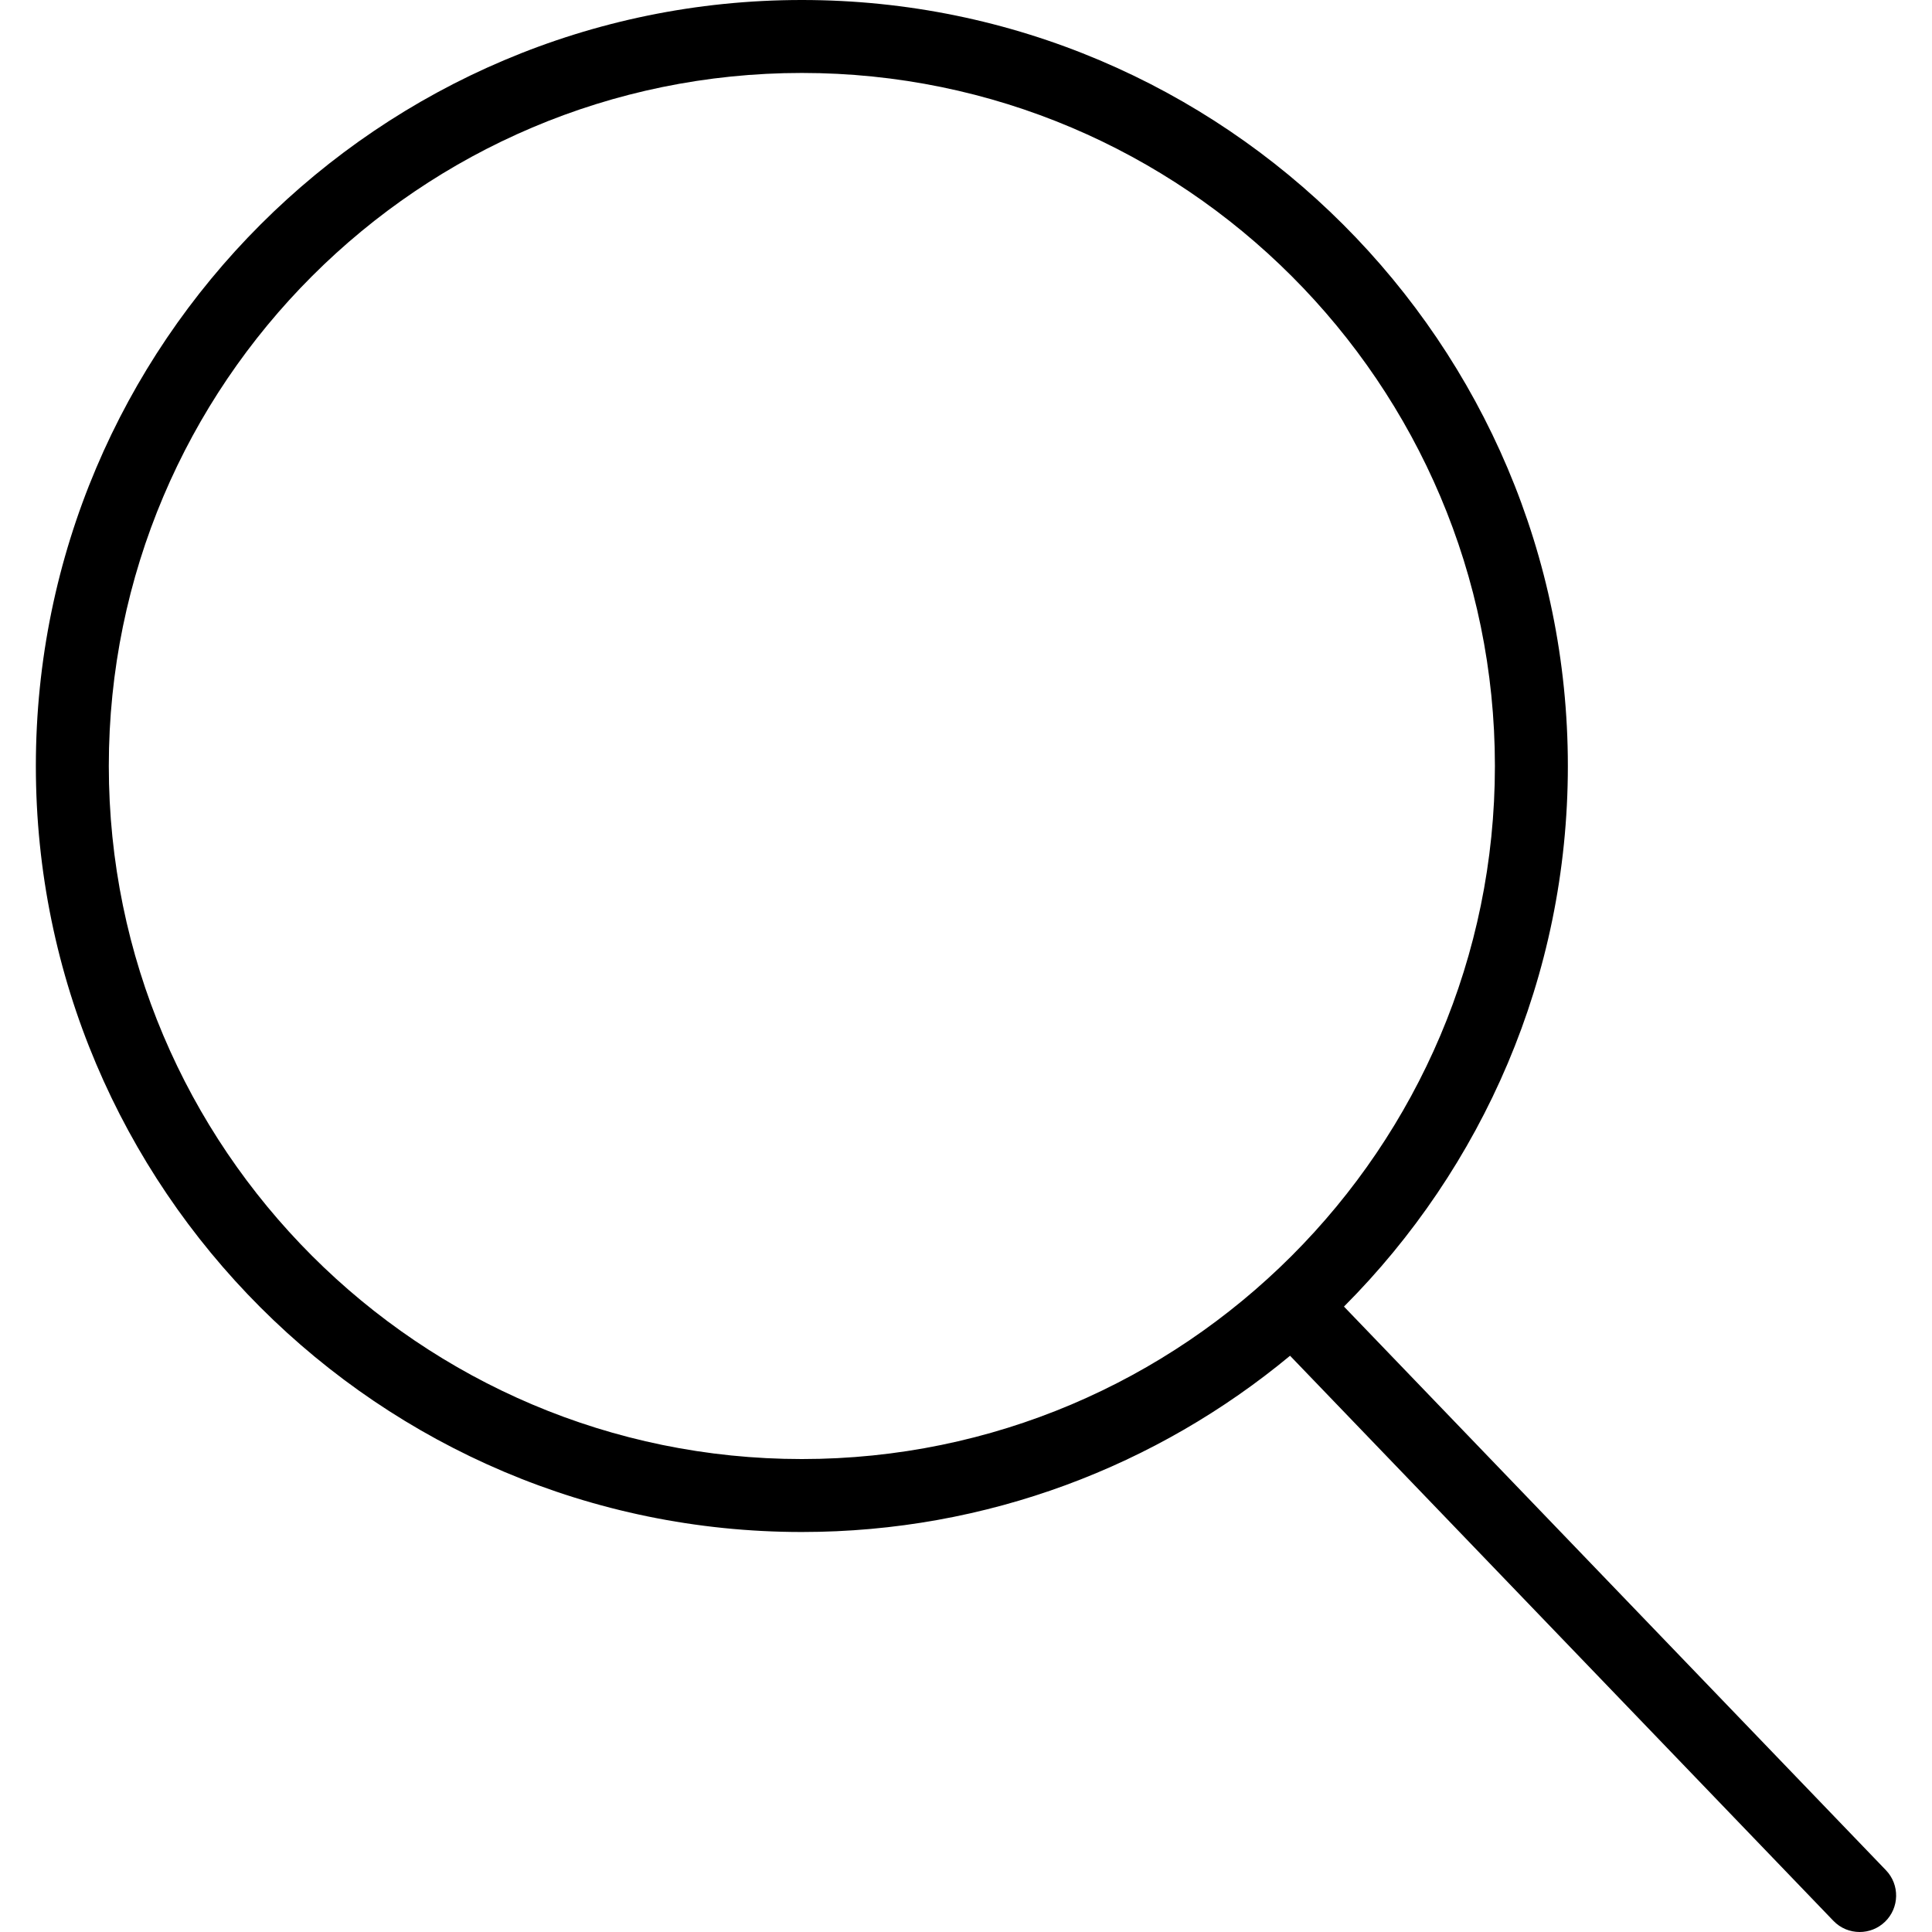
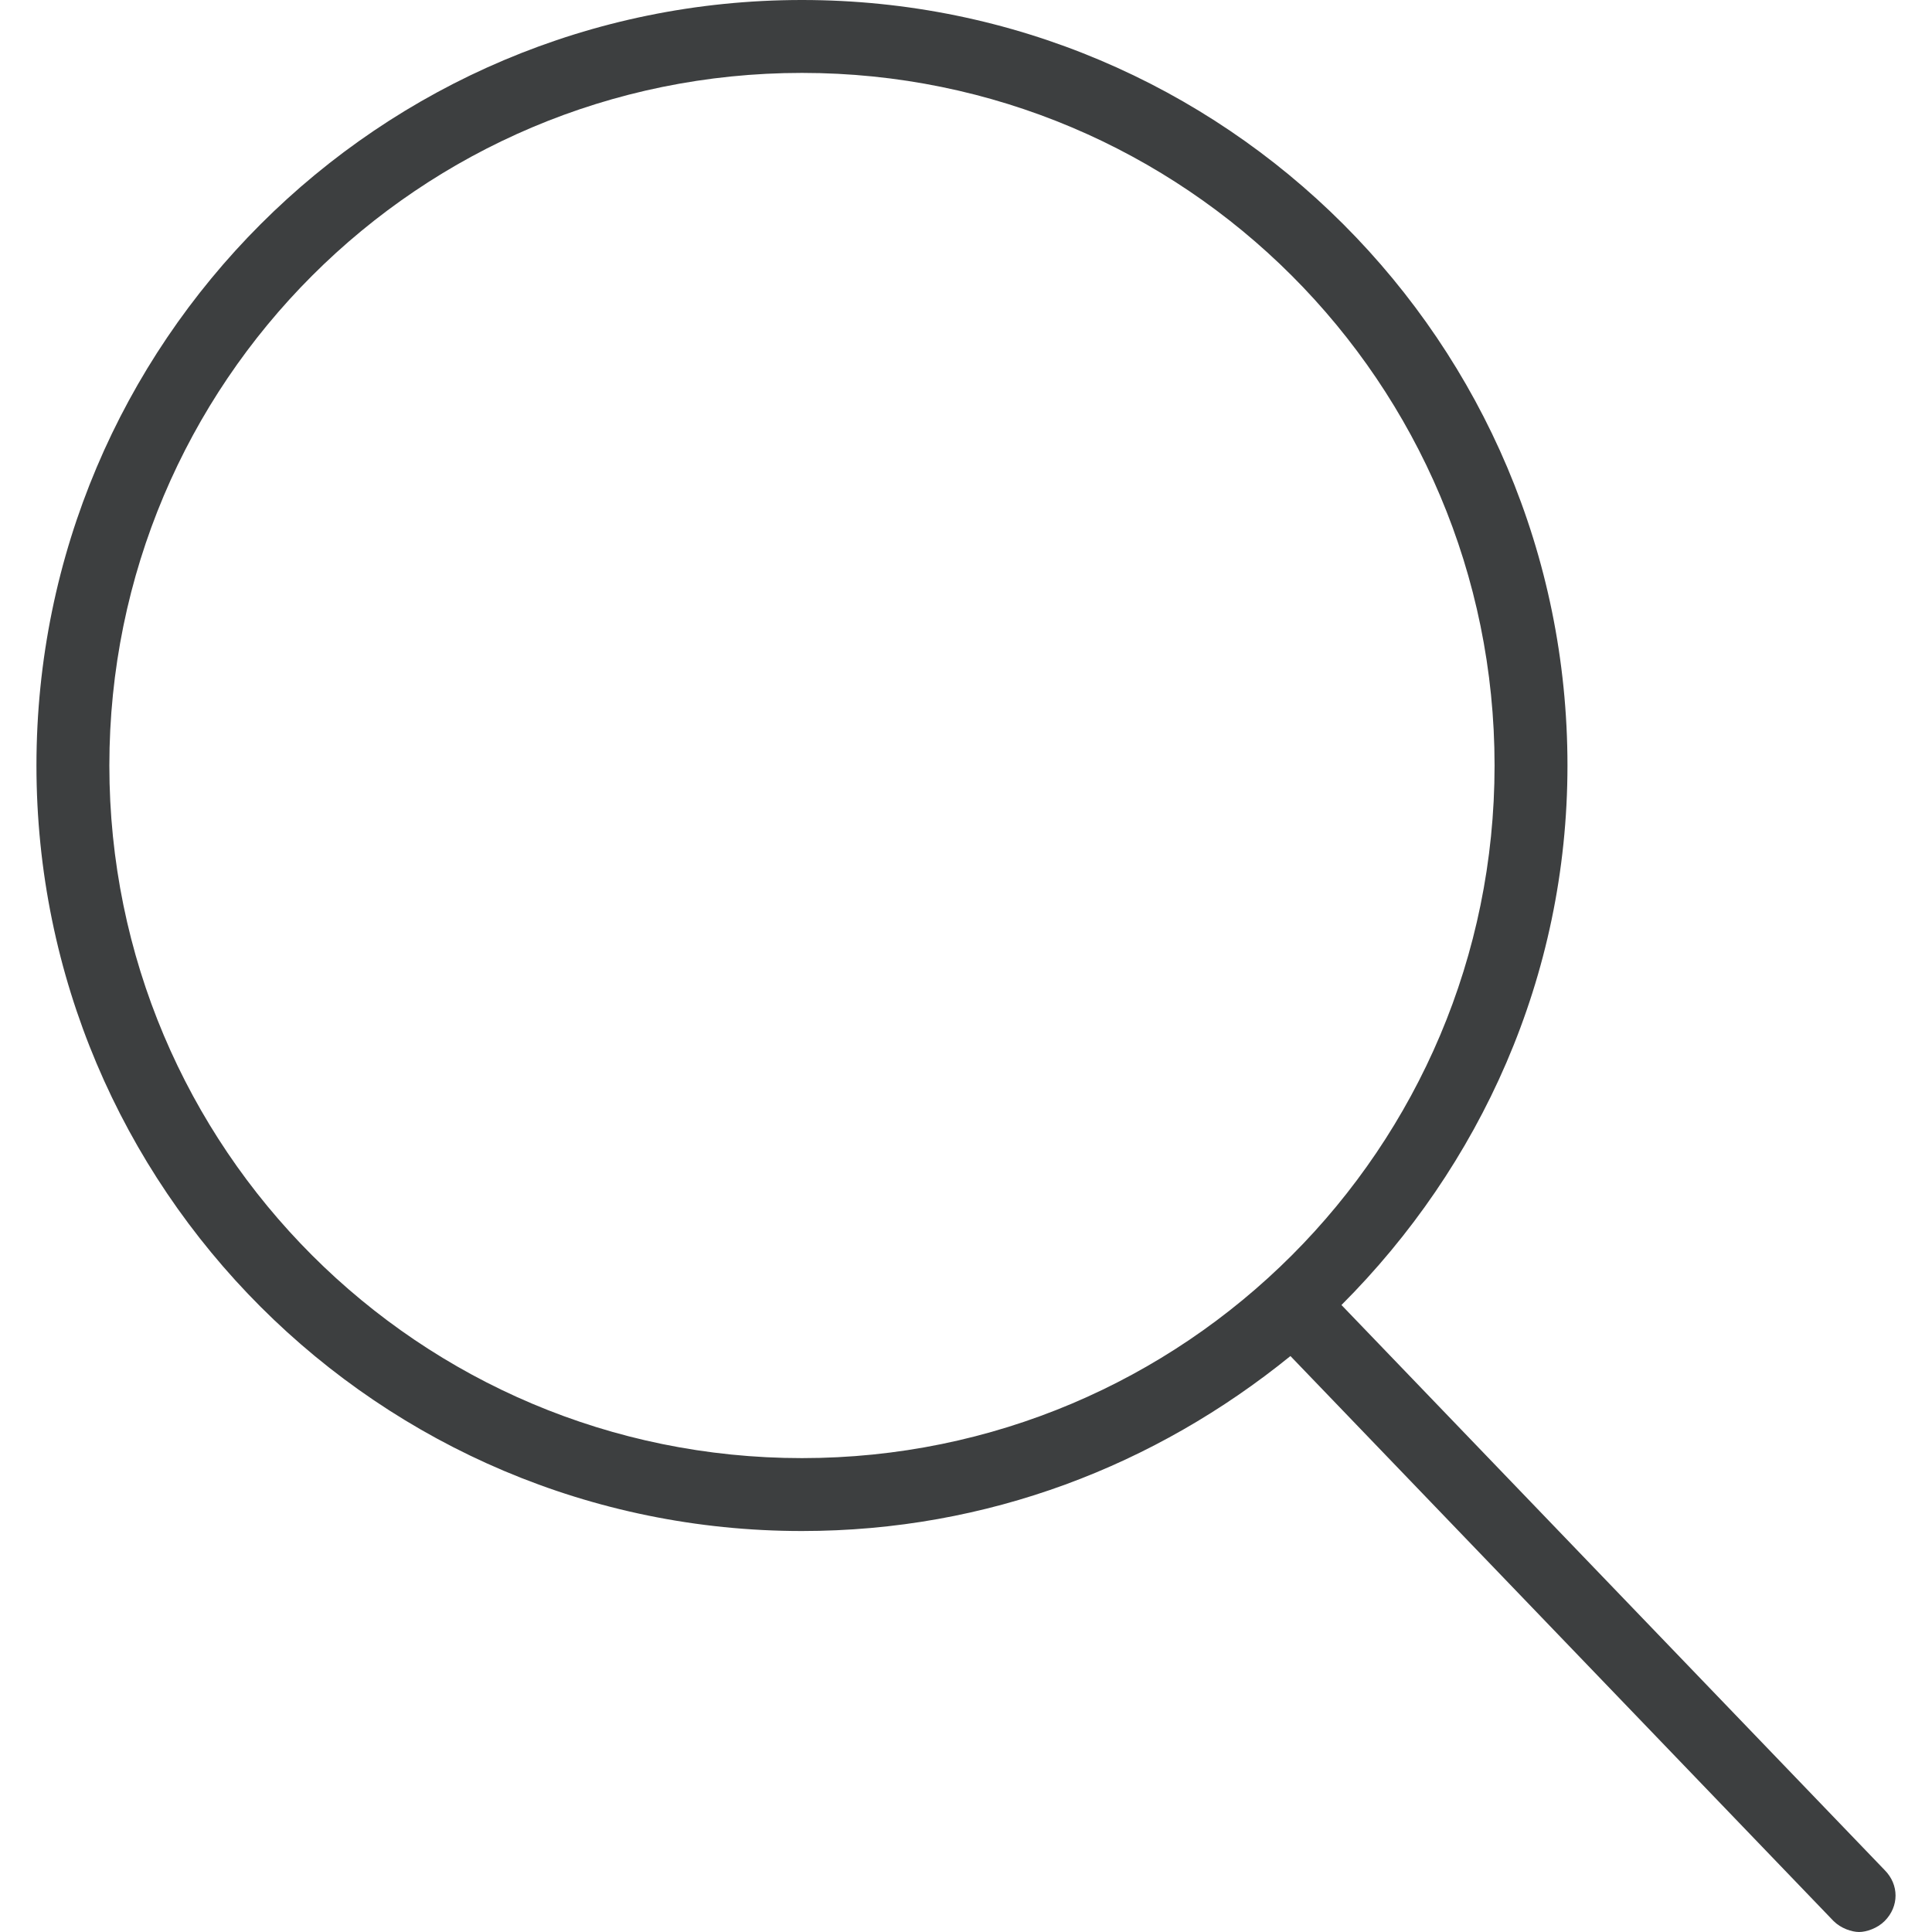
- <svg xmlns="http://www.w3.org/2000/svg" version="1.1" id="Capa_1" x="0px" y="0px" viewBox="0 0 52.966 52.966" style="enable-background:new 0 0 52.966 52.966;" xml:space="preserve">
-   <path d="M51.704,51.273L36.845,35.82c3.79-3.801,6.138-9.041,6.138-14.82c0-11.58-9.42-21-21-21s-21,9.42-21,21s9.42,21,21,21  c5.083,0,9.748-1.817,13.384-4.832l14.895,15.491c0.196,0.205,0.458,0.307,0.721,0.307c0.25,0,0.499-0.093,0.693-0.279  C52.074,52.304,52.086,51.671,51.704,51.273z M21.983,40c-10.477,0-19-8.523-19-19s8.523-19,19-19s19,8.523,19,19  S32.459,40,21.983,40z" />
-   <g>
- </g>
-   <g>
- </g>
-   <g>
- </g>
-   <g>
- </g>
-   <g>
- </g>
-   <g>
- </g>
-   <g>
- </g>
-   <g>
- </g>
-   <g>
- </g>
-   <g>
- </g>
-   <g>
- </g>
-   <g>
- </g>
-   <g>
- </g>
-   <g>
- </g>
-   <g>
- </g>
+ <svg xmlns="http://www.w3.org/2000/svg" version="1.1" id="Capa_1" x="0px" y="0px" viewBox="0 0 53 53" style="enable-background:new 0 0 53 53;" xml:space="preserve">
+   <style type="text/css">
+ 	.st0{fill:#3D3F40;}
+ </style>
+   <path class="st0" d="M51.7,51.3L36.8,35.8C40.6,32,43,26.8,43,21C43,9.4,33.6,0,22,0S1,9.4,1,21s9.4,21,21,21  c5.1,0,9.7-1.8,13.4-4.8l14.9,15.5c0.2,0.2,0.5,0.3,0.7,0.3s0.5-0.1,0.7-0.3C52.1,52.3,52.1,51.7,51.7,51.3z M22,40  C11.5,40,3,31.5,3,21S11.5,2,22,2s19,8.5,19,19S32.5,40,22,40z" />
</svg>
